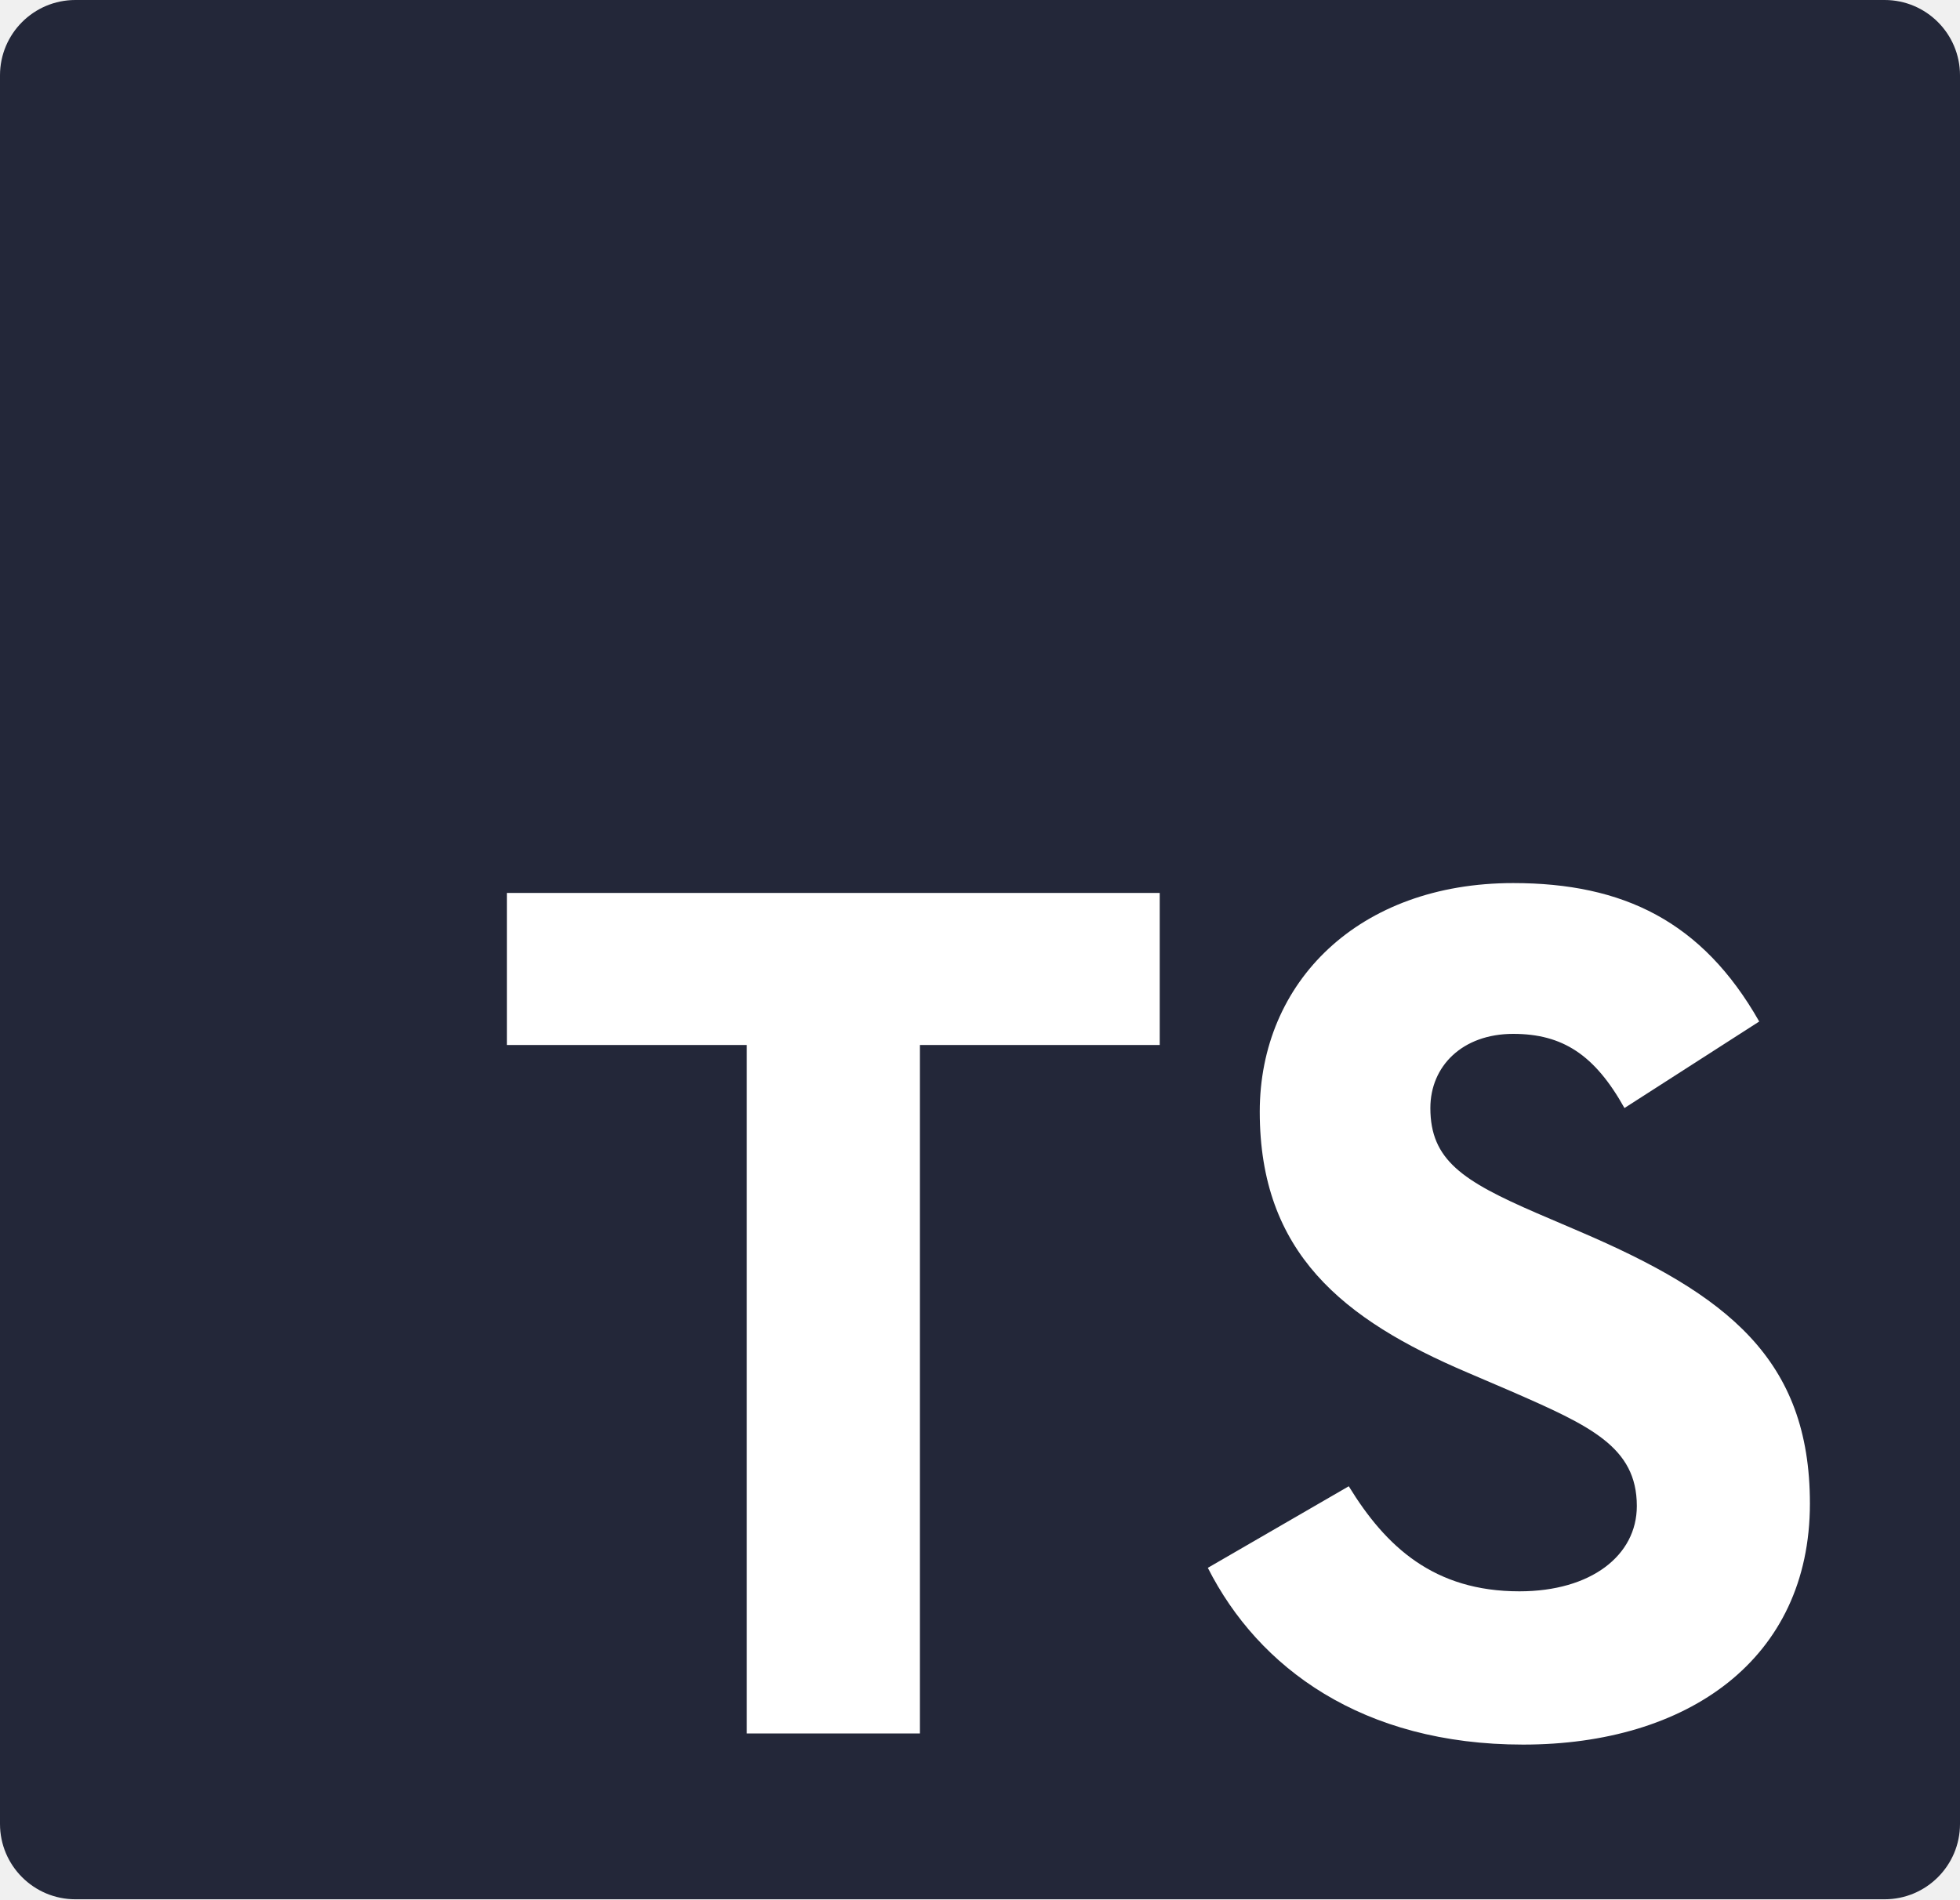
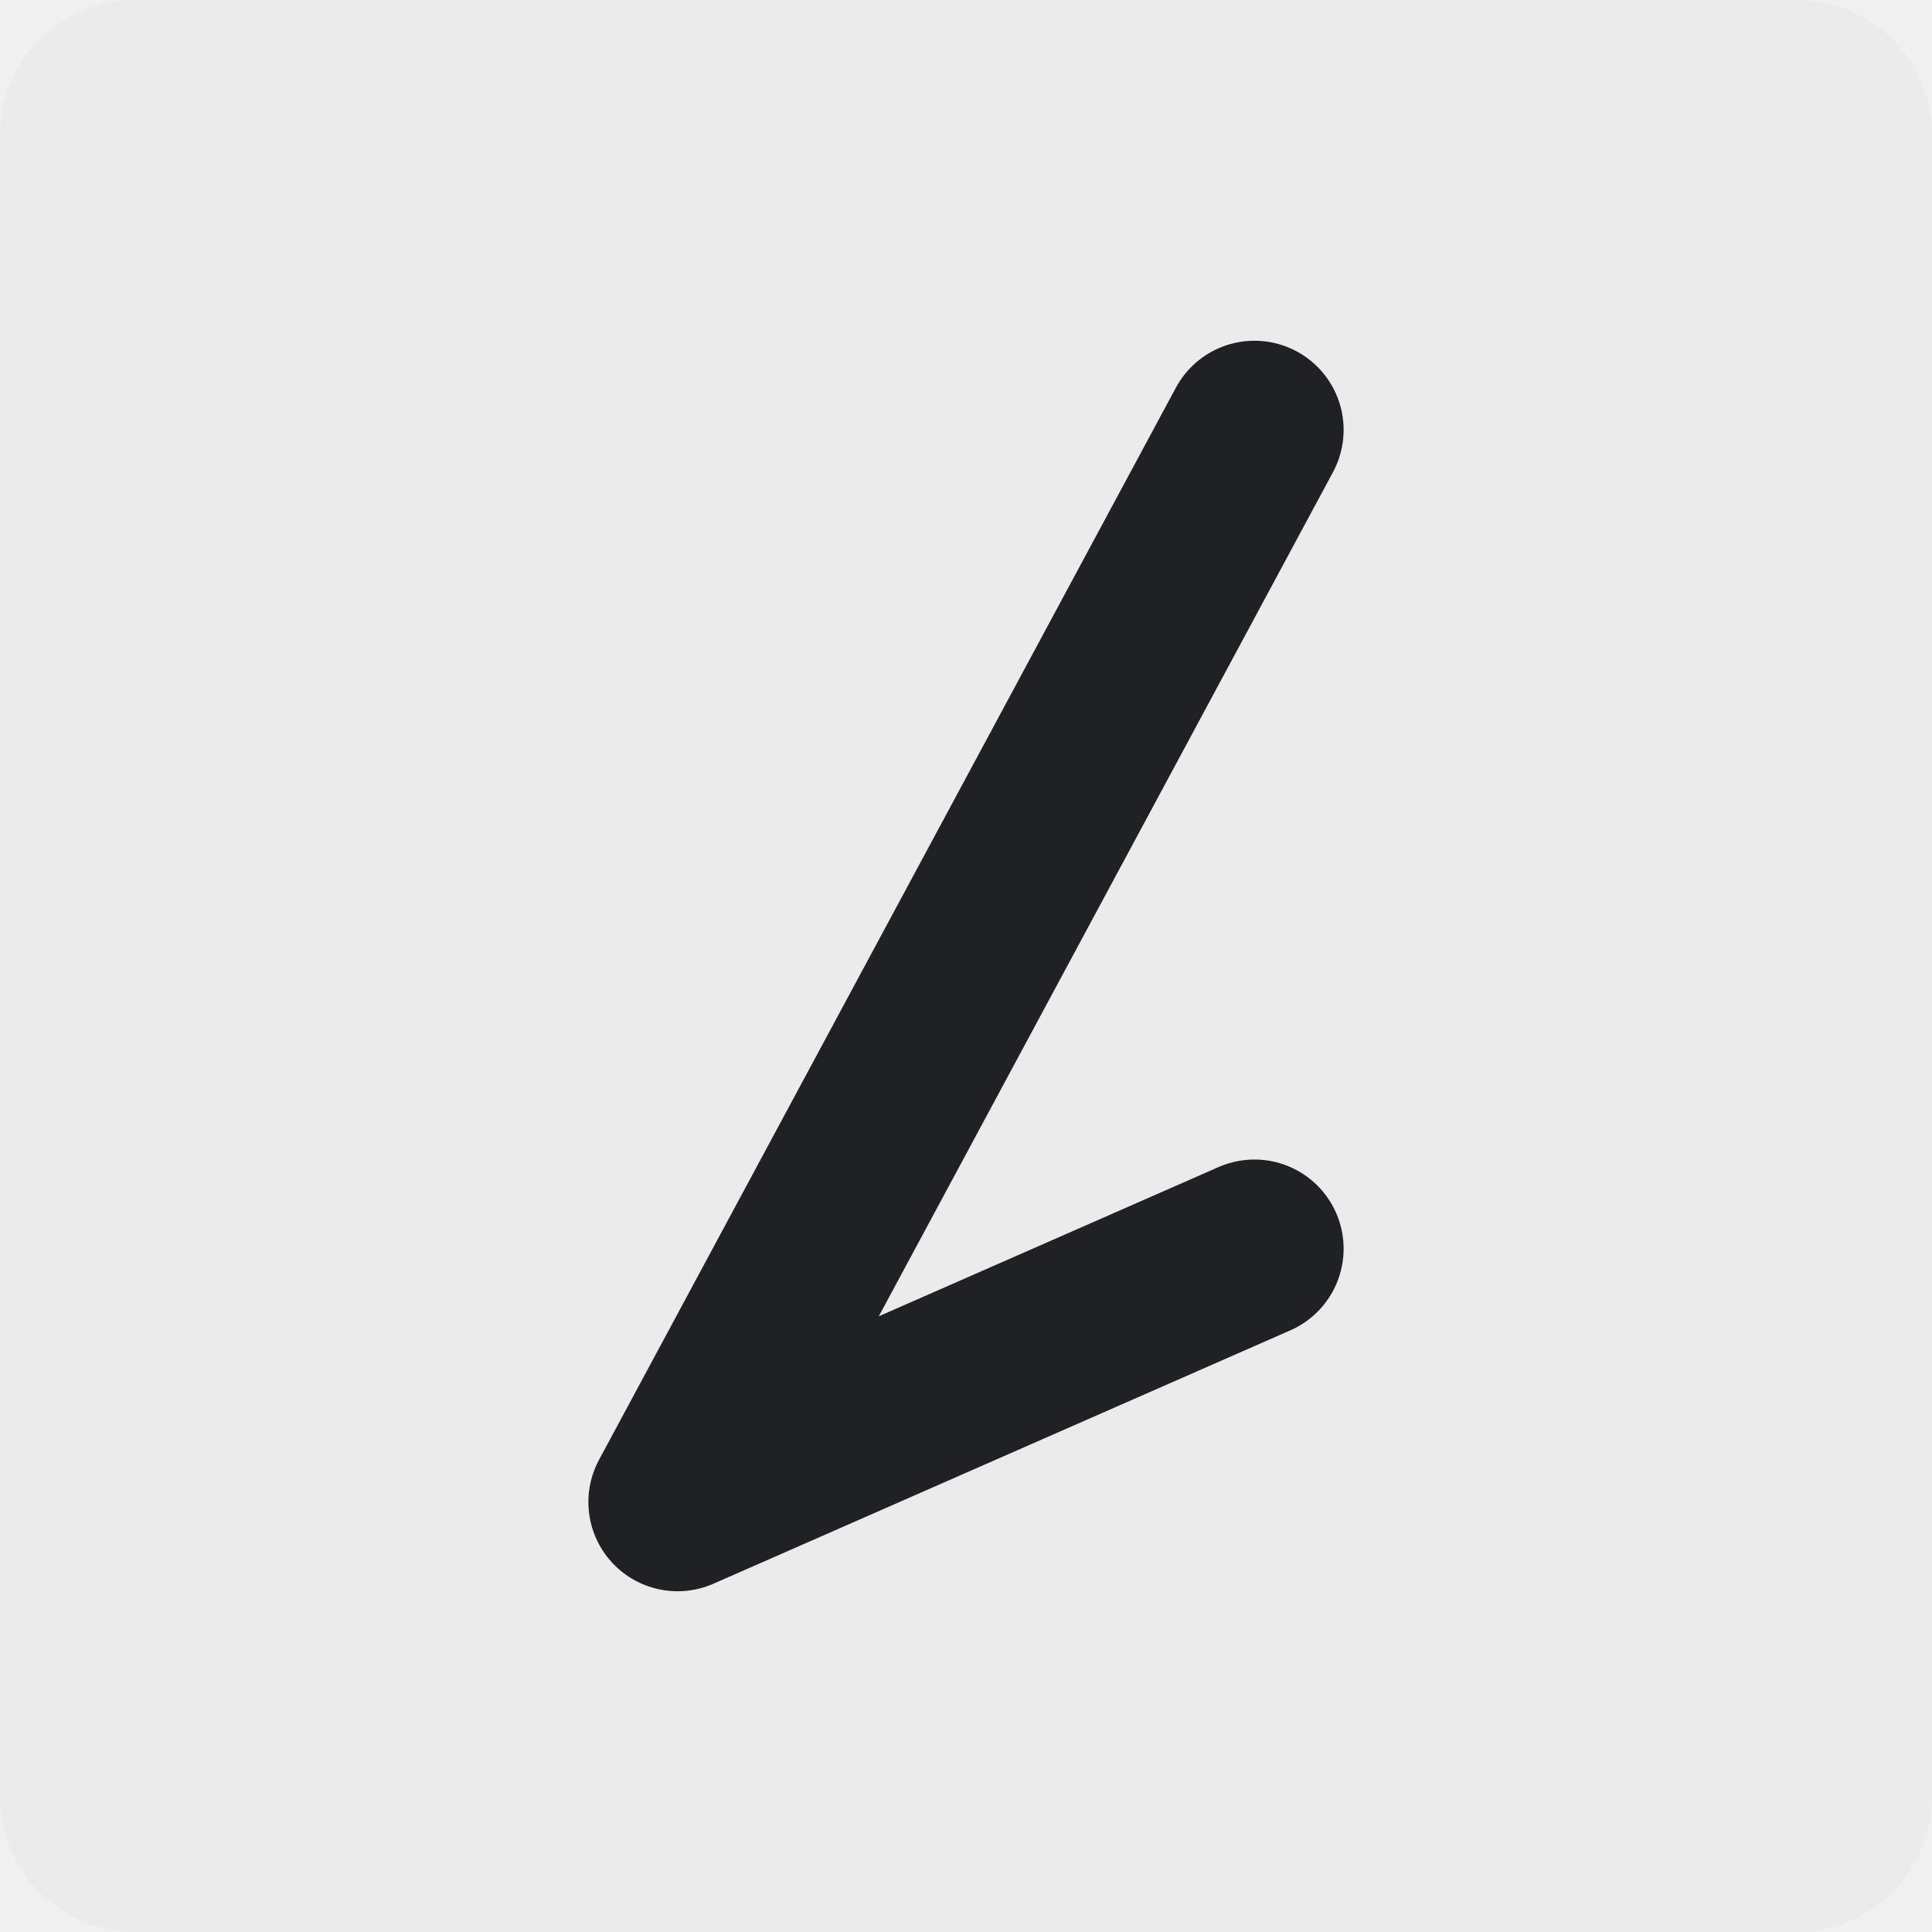
- <svg xmlns="http://www.w3.org/2000/svg" fill="none" viewBox="0 0 130 126">
-   <path d="M0 5a5 5 0 015-5h120a5 5 0 015 5v116a5 5 0 01-5 5H5a5 5 0 01-5-5V5z" fill="rgba(35, 39, 57, 1)" />
-   <path d="M49.532 115h11.48V69.326H76.92V59.24H33.624v10.086h15.908V115zM101.021 115.738c10.906 0 19.024-5.658 19.024-15.99 0-9.594-5.494-13.858-15.252-18.04l-2.87-1.23c-4.92-2.132-7.052-3.526-7.052-6.97 0-2.788 2.132-4.92 5.494-4.92 3.28 0 5.412 1.394 7.38 4.92l8.938-5.74c-3.772-6.642-9.02-9.184-16.318-9.184-10.25 0-16.81 6.56-16.81 15.17 0 9.348 5.494 13.776 13.776 17.302l2.87 1.23c5.248 2.296 8.364 3.69 8.364 7.626 0 3.28-3.034 5.658-7.79 5.658-5.658 0-8.856-2.952-11.316-6.97l-9.348 5.412c3.362 6.642 10.25 11.726 20.91 11.726z" fill="#FFFFFF" />
+ <svg xmlns="http://www.w3.org/2000/svg" viewBox="0 0 130 130" fill-rule="evenodd" clip-rule="evenodd" stroke-linecap="round" stroke-linejoin="bevel" stroke-miterlimit="1.5">
+   <path d="M130 9.1c0-5.022-4.078-9.1-9.1-9.1H9.1C4.077 0 0 4.078 0 9.1v111.8c0 5.023 4.077 9.1 9.1 9.1h111.8c5.022 0 9.1-4.077 9.1-9.1V9.1z" fill="#ebebeb" />
+   <g fill="none" stroke="#202124" stroke-width="22.55">
+     <path d="M84.408 28.928l-38.816 72.143M84.408 84.023l-38.816 17.048" stroke-width="12.002" />
+   </g>
</svg>
